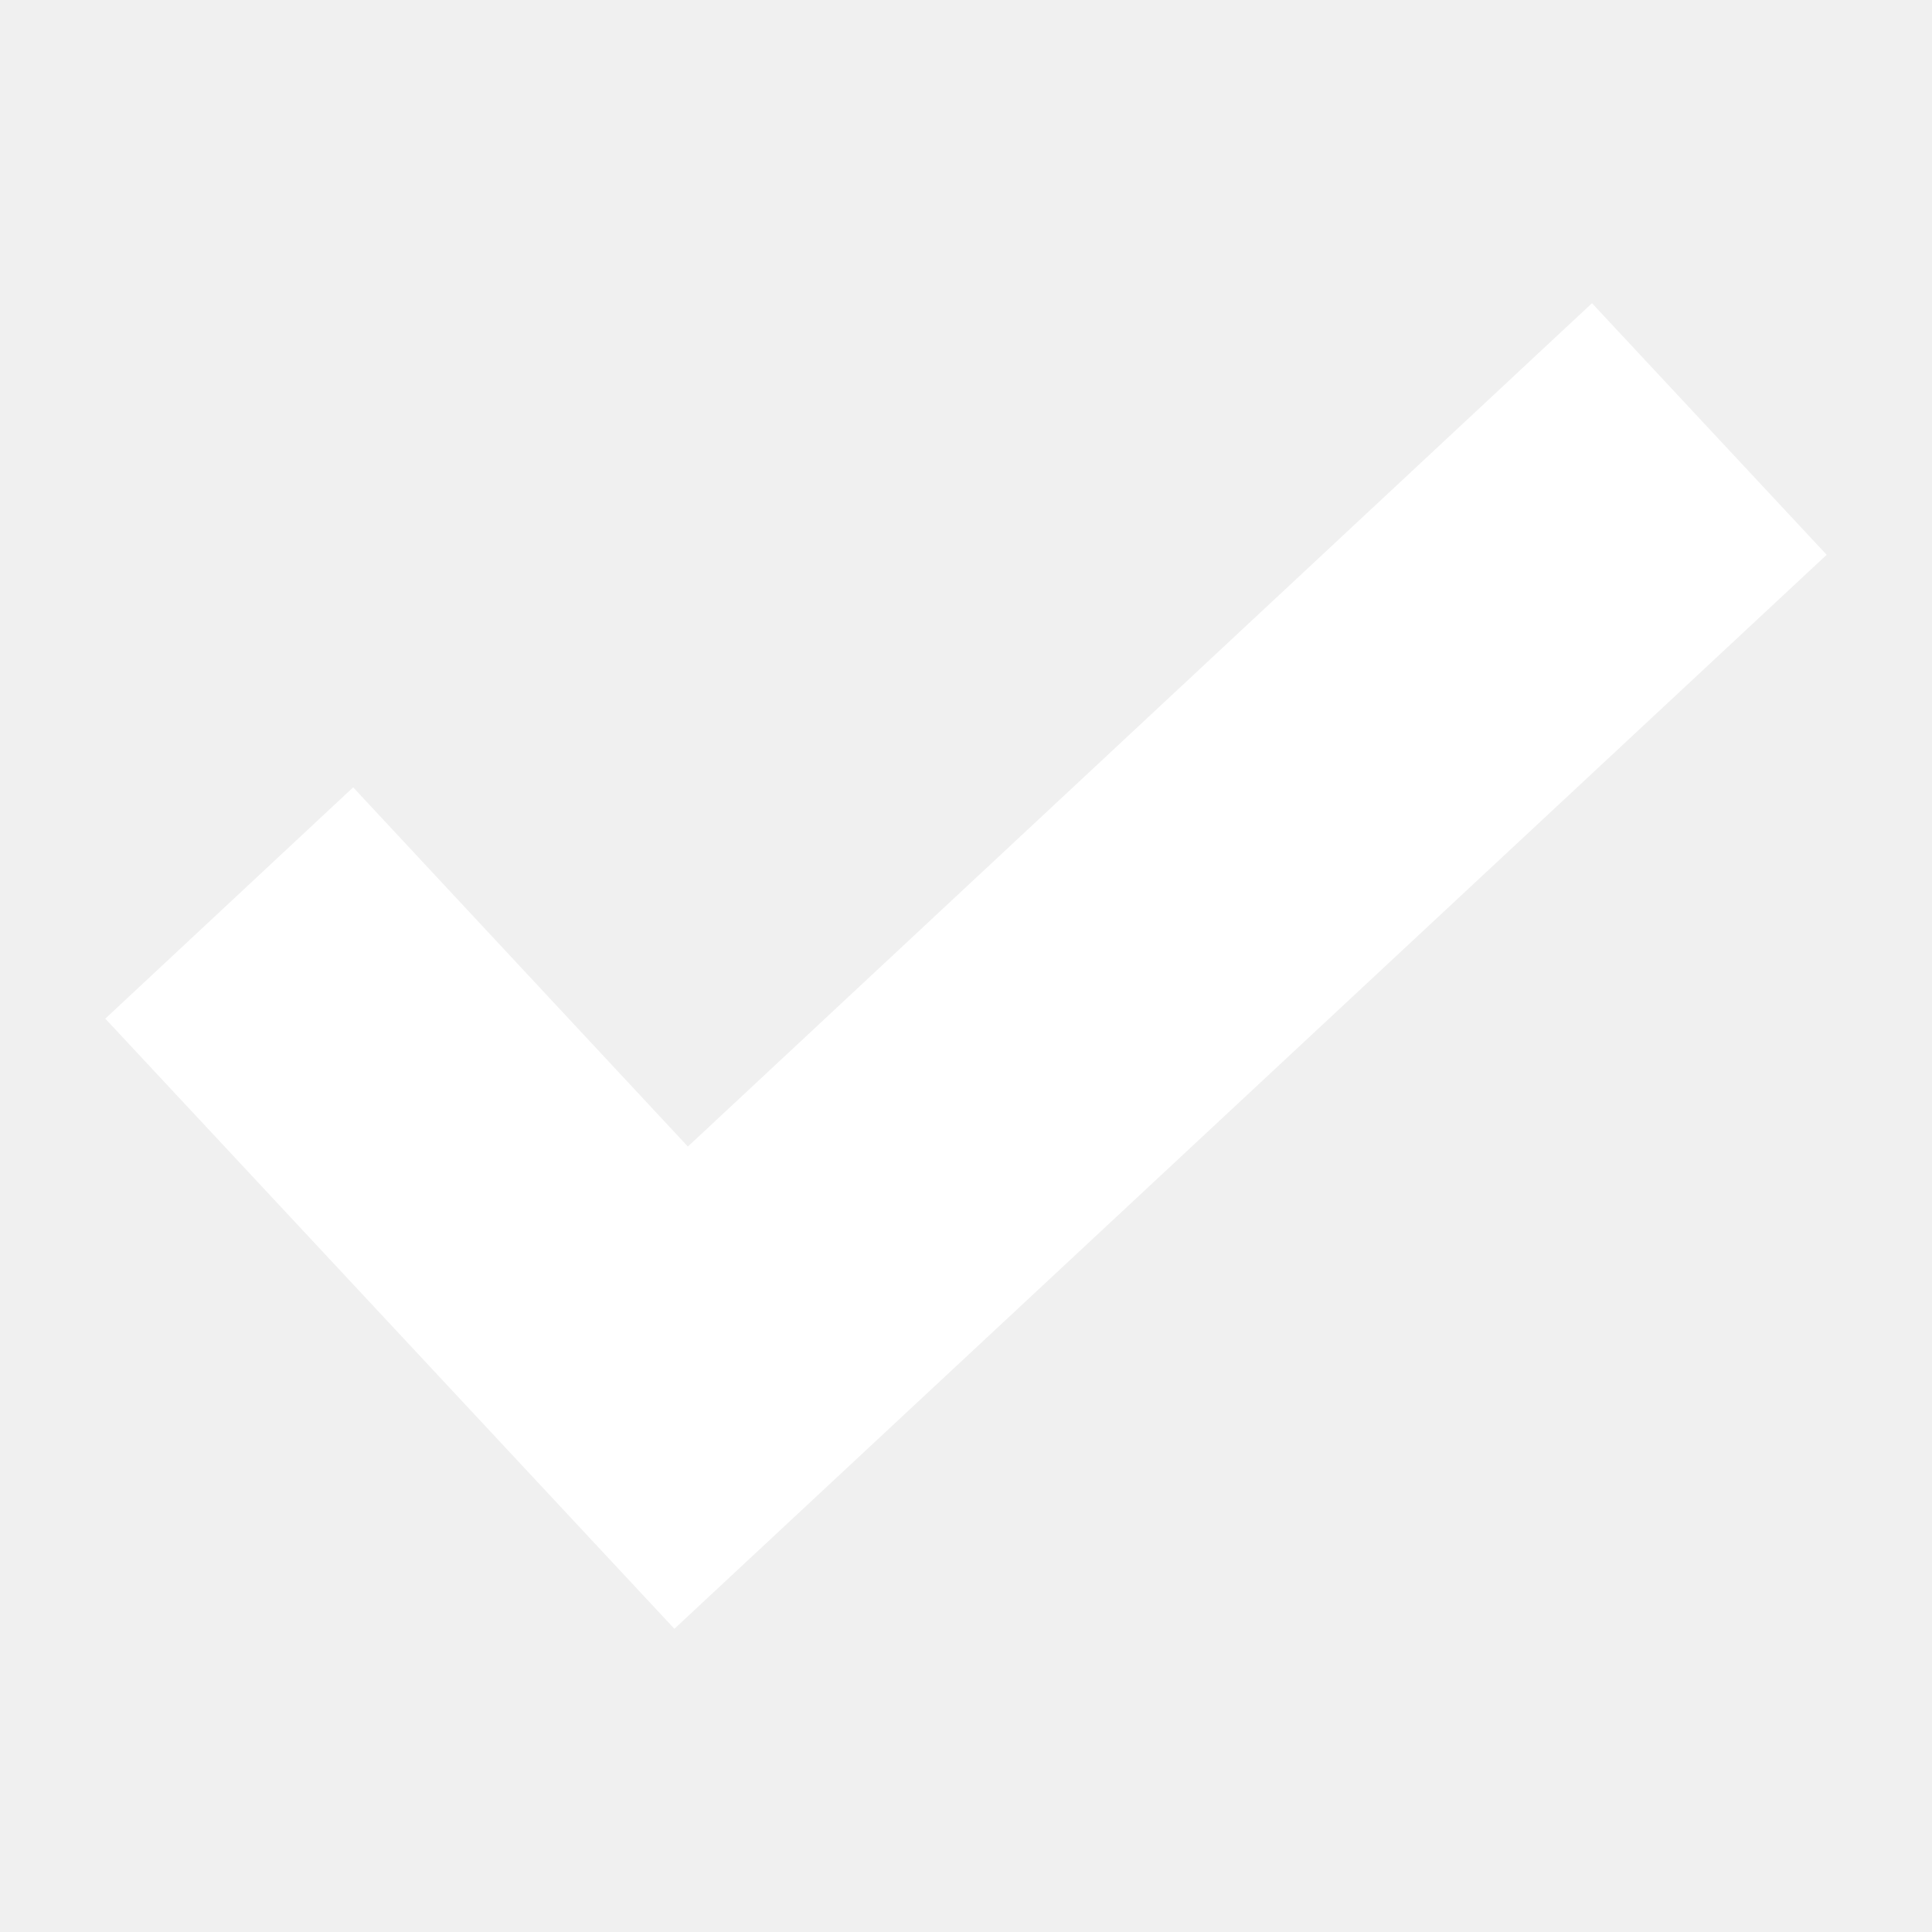
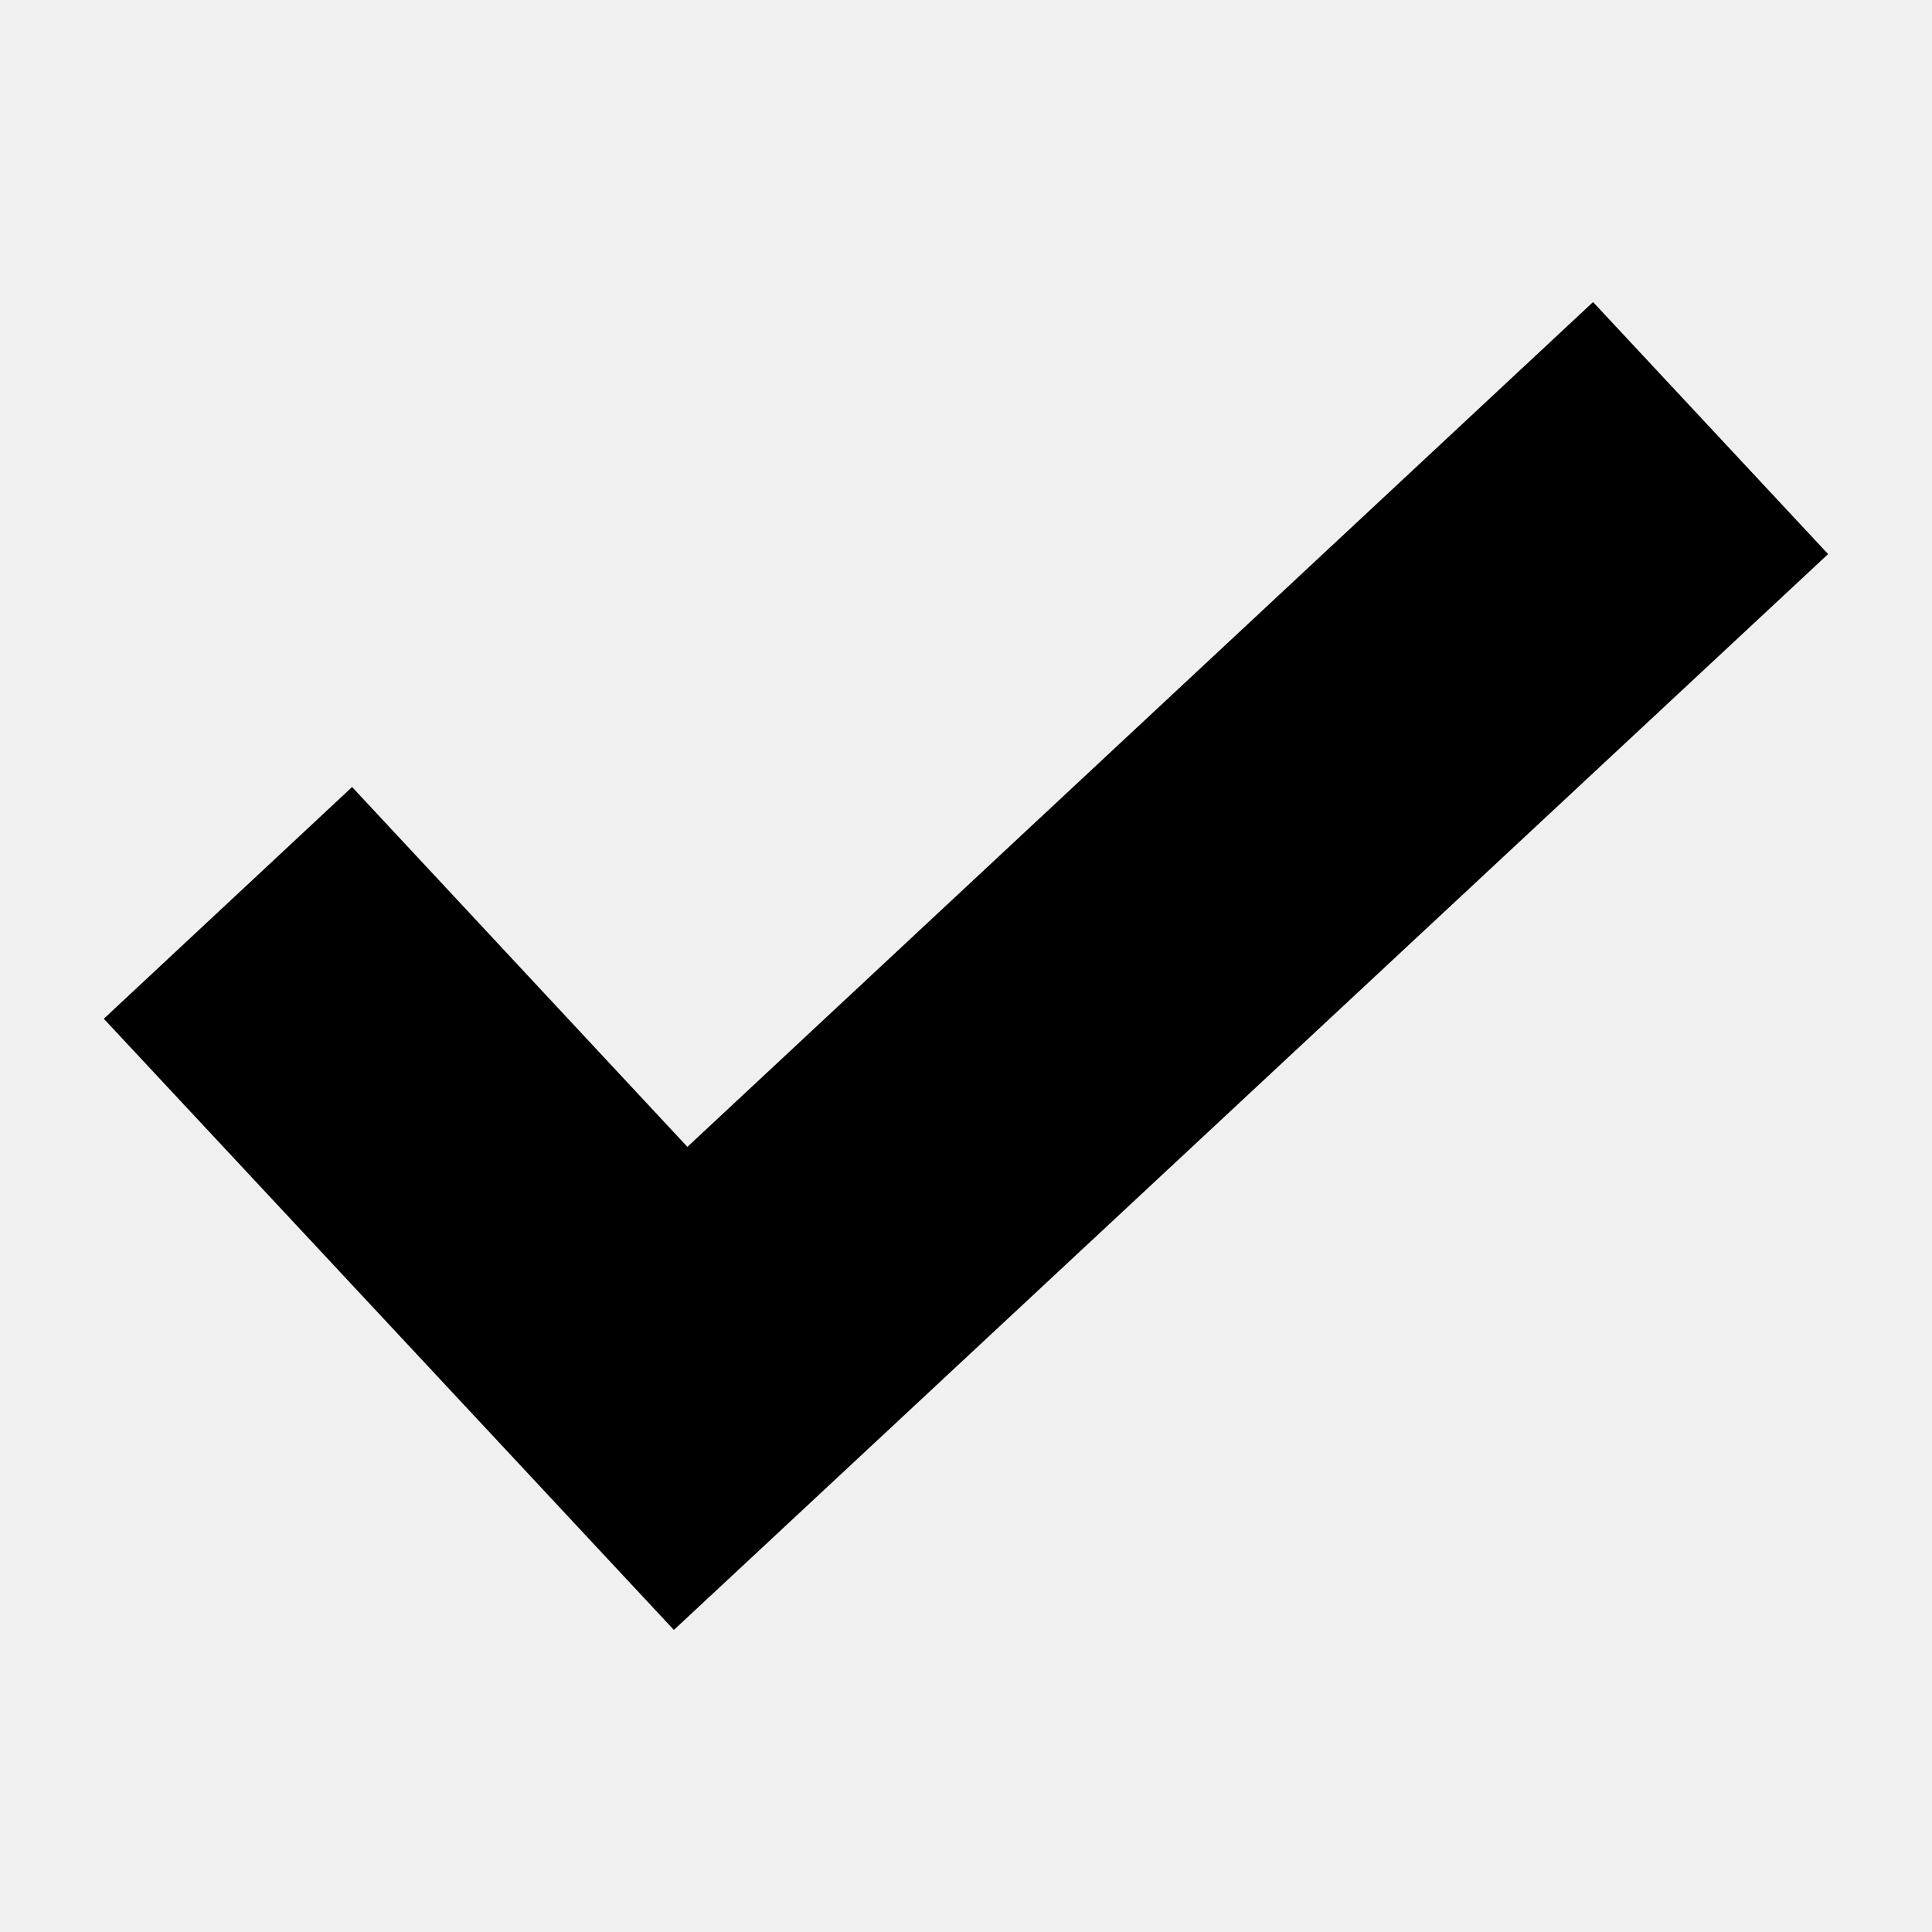
- <svg xmlns="http://www.w3.org/2000/svg" version="1.1" id="Layer_1" x="0px" y="0px" width="44.075px" height="44.076px" viewBox="0 0 44.075 44.076" enable-background="new 0 0 44.075 44.076" xml:space="preserve">
-   <polygon fill="#FFFFFF" points="41.673,12.657 15.385,37.159 15.201,36.961 10.037,31.424 2.402,23.239 8.057,17.962 15.693,26.157   36.319,6.917 " />
+ <svg xmlns="http://www.w3.org/2000/svg" width="44" height="44" viewBox="0, 0, 44, 44">
+   <g id="check">
+     <path id="mark" d="M41.634,12.619 L15.347,37.121 L15.163,36.923 L9.999,31.386 L2.364,23.201 L8.019,17.924 L15.655,26.119 L36.281,6.879 z" />
+   </g>
</svg>
